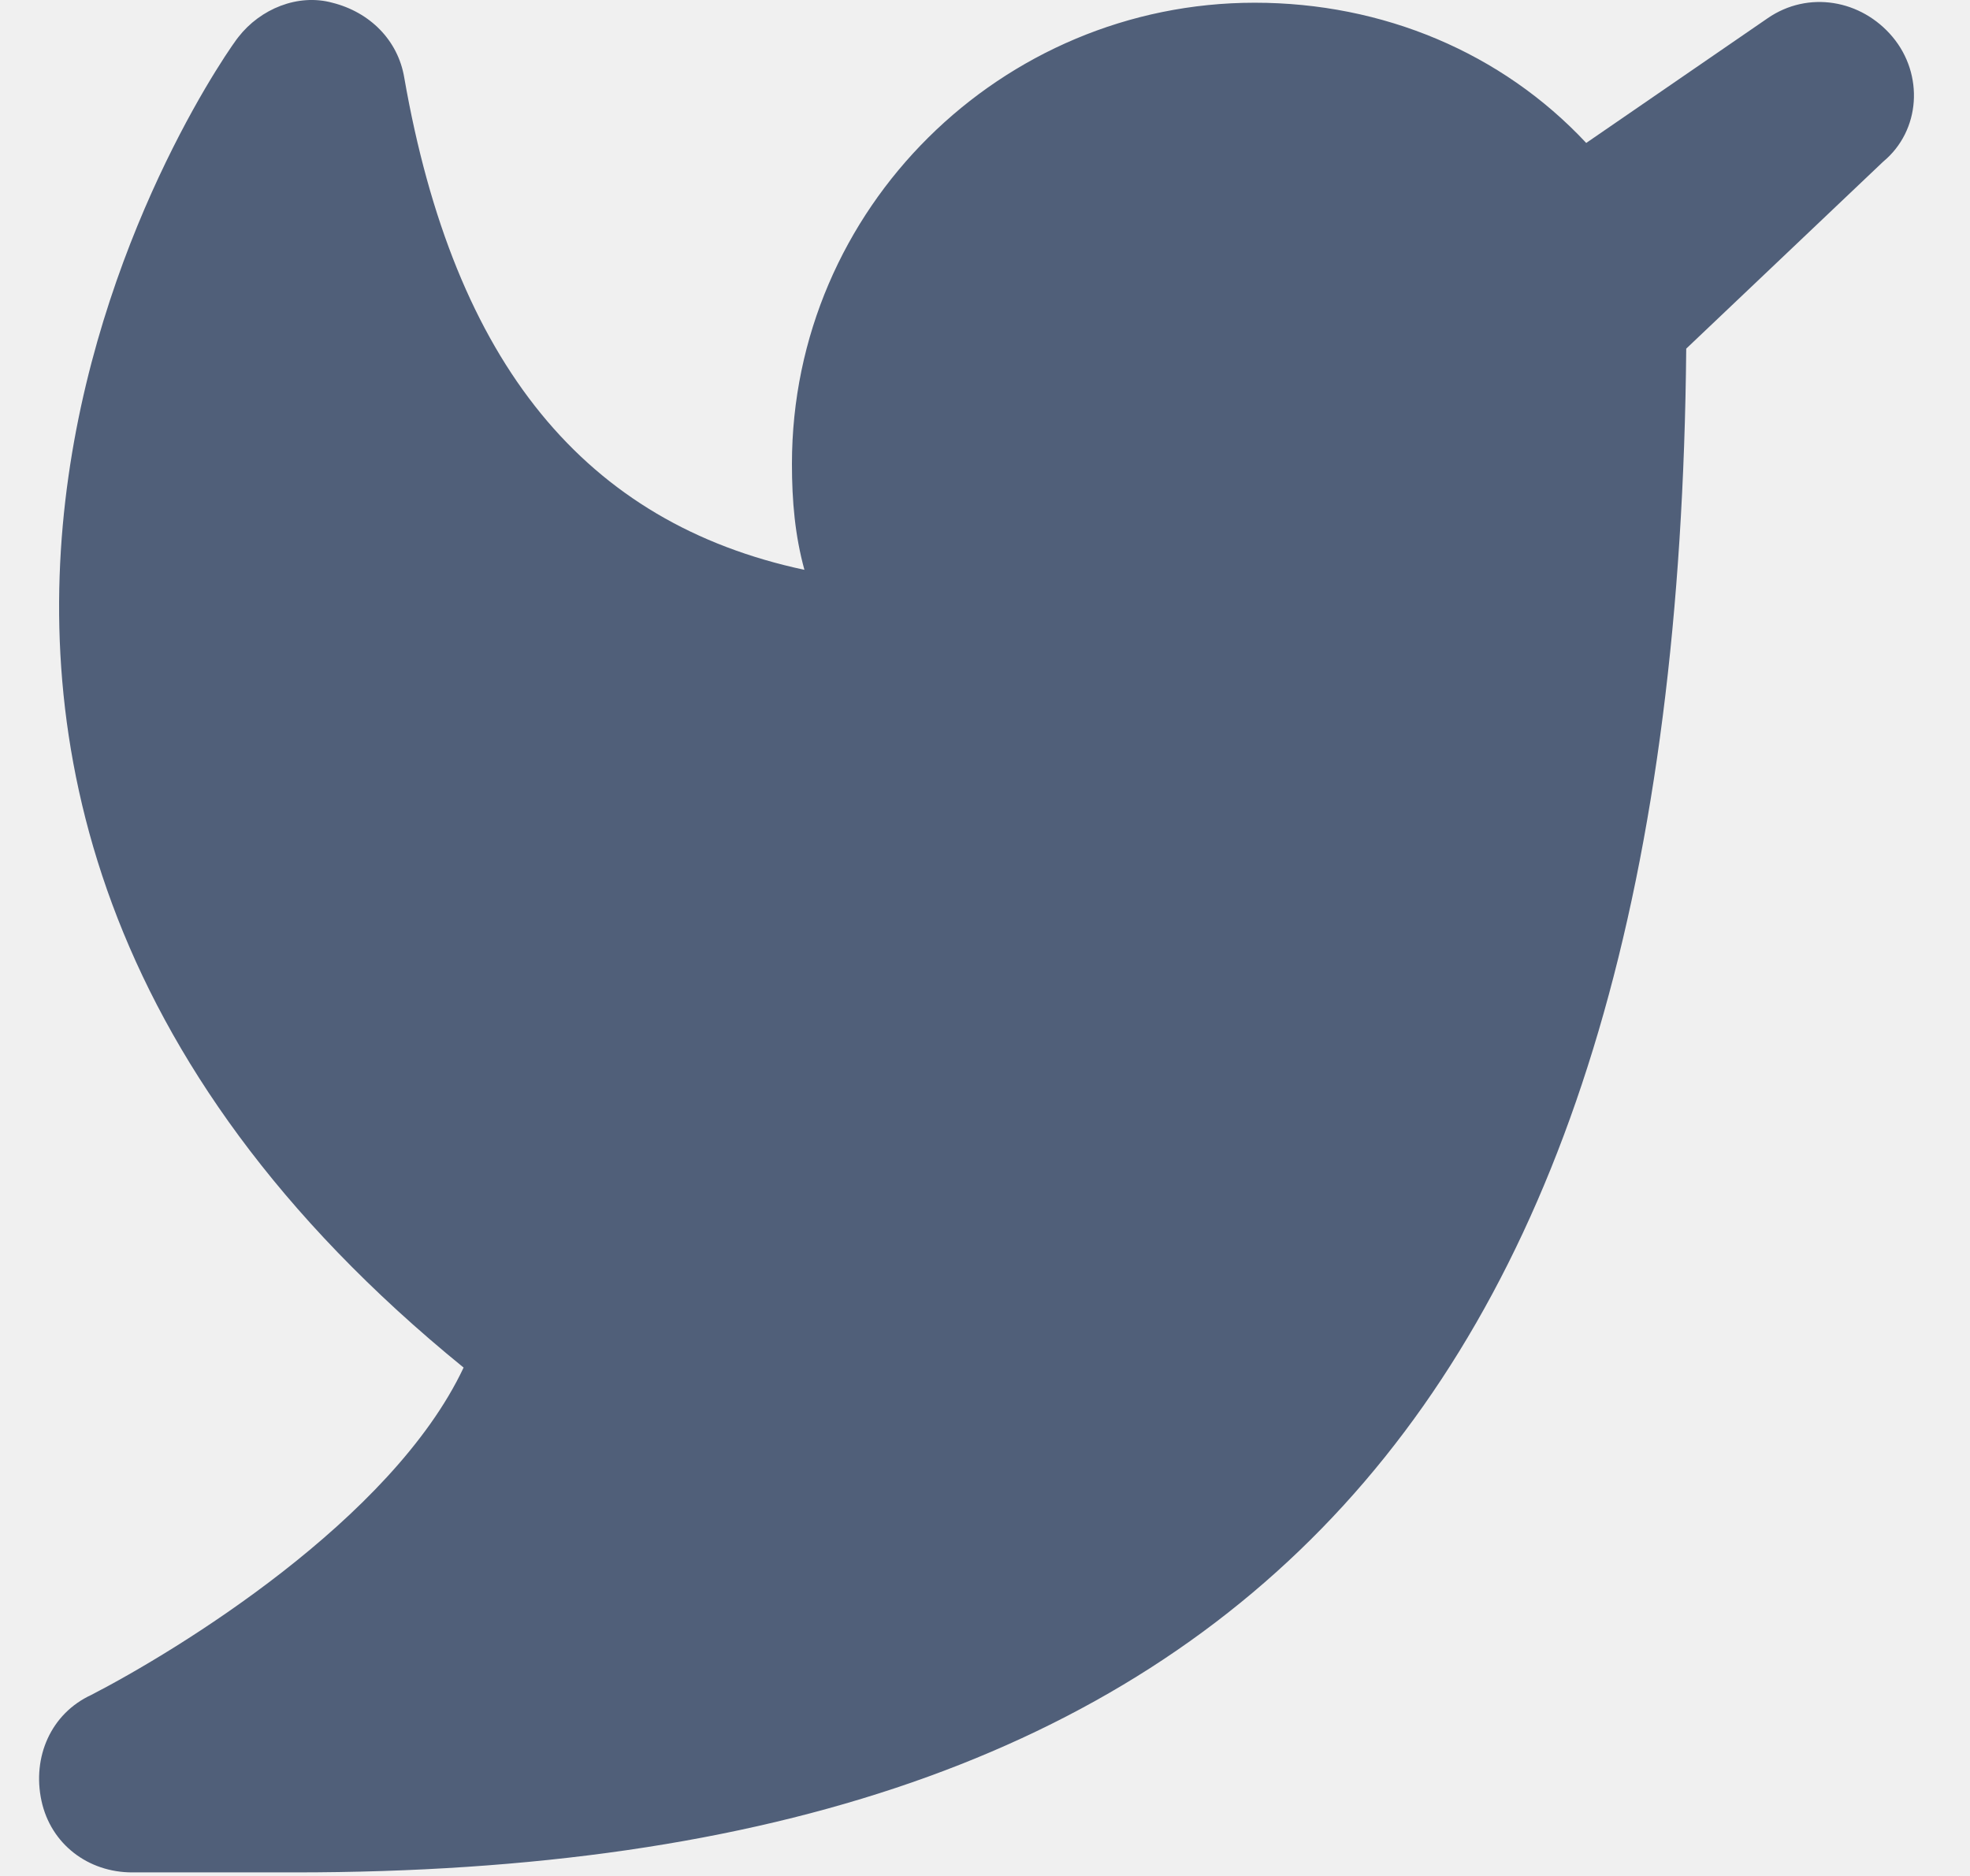
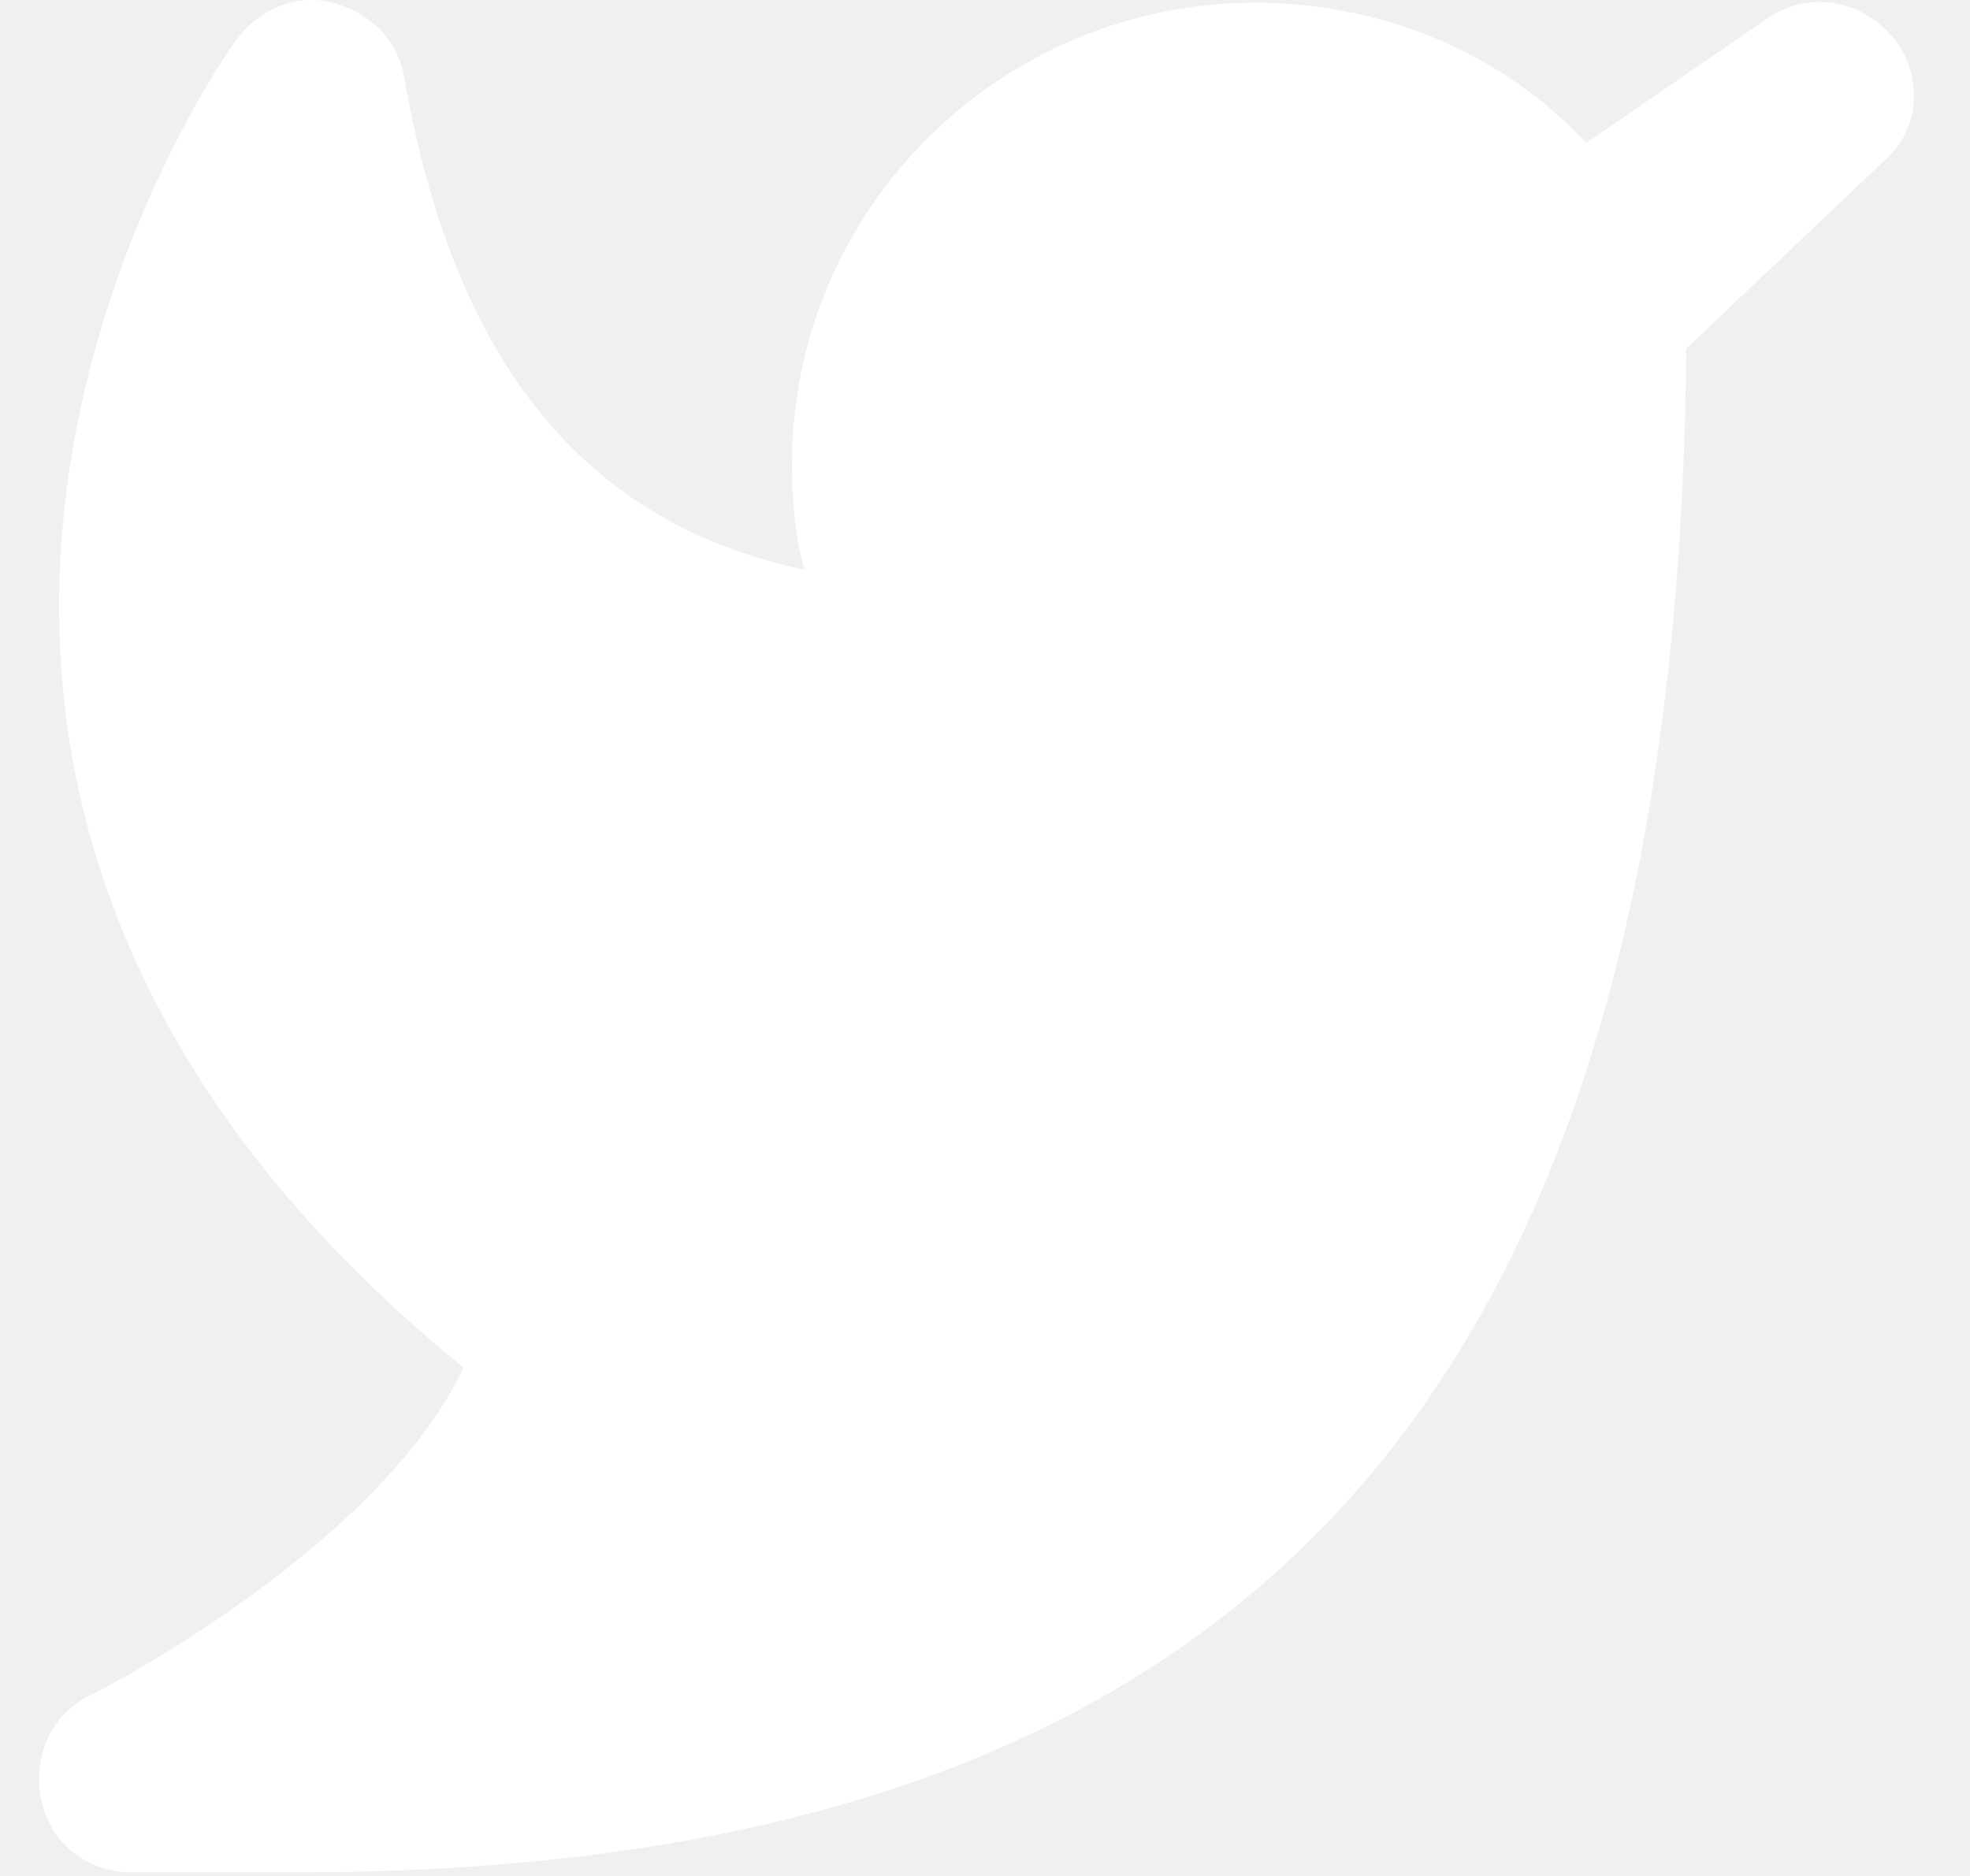
<svg xmlns="http://www.w3.org/2000/svg" width="21" height="20" viewBox="0 0 21 20" fill="none">
-   <path d="M20.175 0.394C19.842 -0.004 19.275 -0.104 18.842 0.195L16.909 1.524C16.009 0.561 14.742 0.029 13.375 0.029C10.675 0.029 8.442 2.222 8.442 4.946C8.442 5.345 8.475 5.71 8.575 6.075C6.242 5.577 4.842 3.883 4.309 0.826C4.242 0.428 3.942 0.129 3.542 0.029C3.175 -0.071 2.775 0.095 2.542 0.394C2.475 0.461 -3.025 8.102 4.942 14.58C4.175 16.208 1.875 17.604 0.975 18.069C0.542 18.268 0.342 18.733 0.442 19.198C0.542 19.663 0.942 19.962 1.409 19.962H3.142C13.275 19.962 17.875 14.946 17.975 3.717L20.075 1.723C20.475 1.391 20.509 0.793 20.175 0.394Z" fill="#505F79" />
+   <path d="M20.175 0.394C19.842 -0.004 19.275 -0.104 18.842 0.195L16.909 1.524C16.009 0.561 14.742 0.029 13.375 0.029C10.675 0.029 8.442 2.222 8.442 4.946C8.442 5.345 8.475 5.71 8.575 6.075C6.242 5.577 4.842 3.883 4.309 0.826C4.242 0.428 3.942 0.129 3.542 0.029C3.175 -0.071 2.775 0.095 2.542 0.394C2.475 0.461 -3.025 8.102 4.942 14.58C4.175 16.208 1.875 17.604 0.975 18.069C0.542 18.268 0.342 18.733 0.442 19.198C0.542 19.663 0.942 19.962 1.409 19.962H3.142C13.275 19.962 17.875 14.946 17.975 3.717L20.075 1.723C20.475 1.391 20.509 0.793 20.175 0.394Z" fill="#fff" />
</svg>
